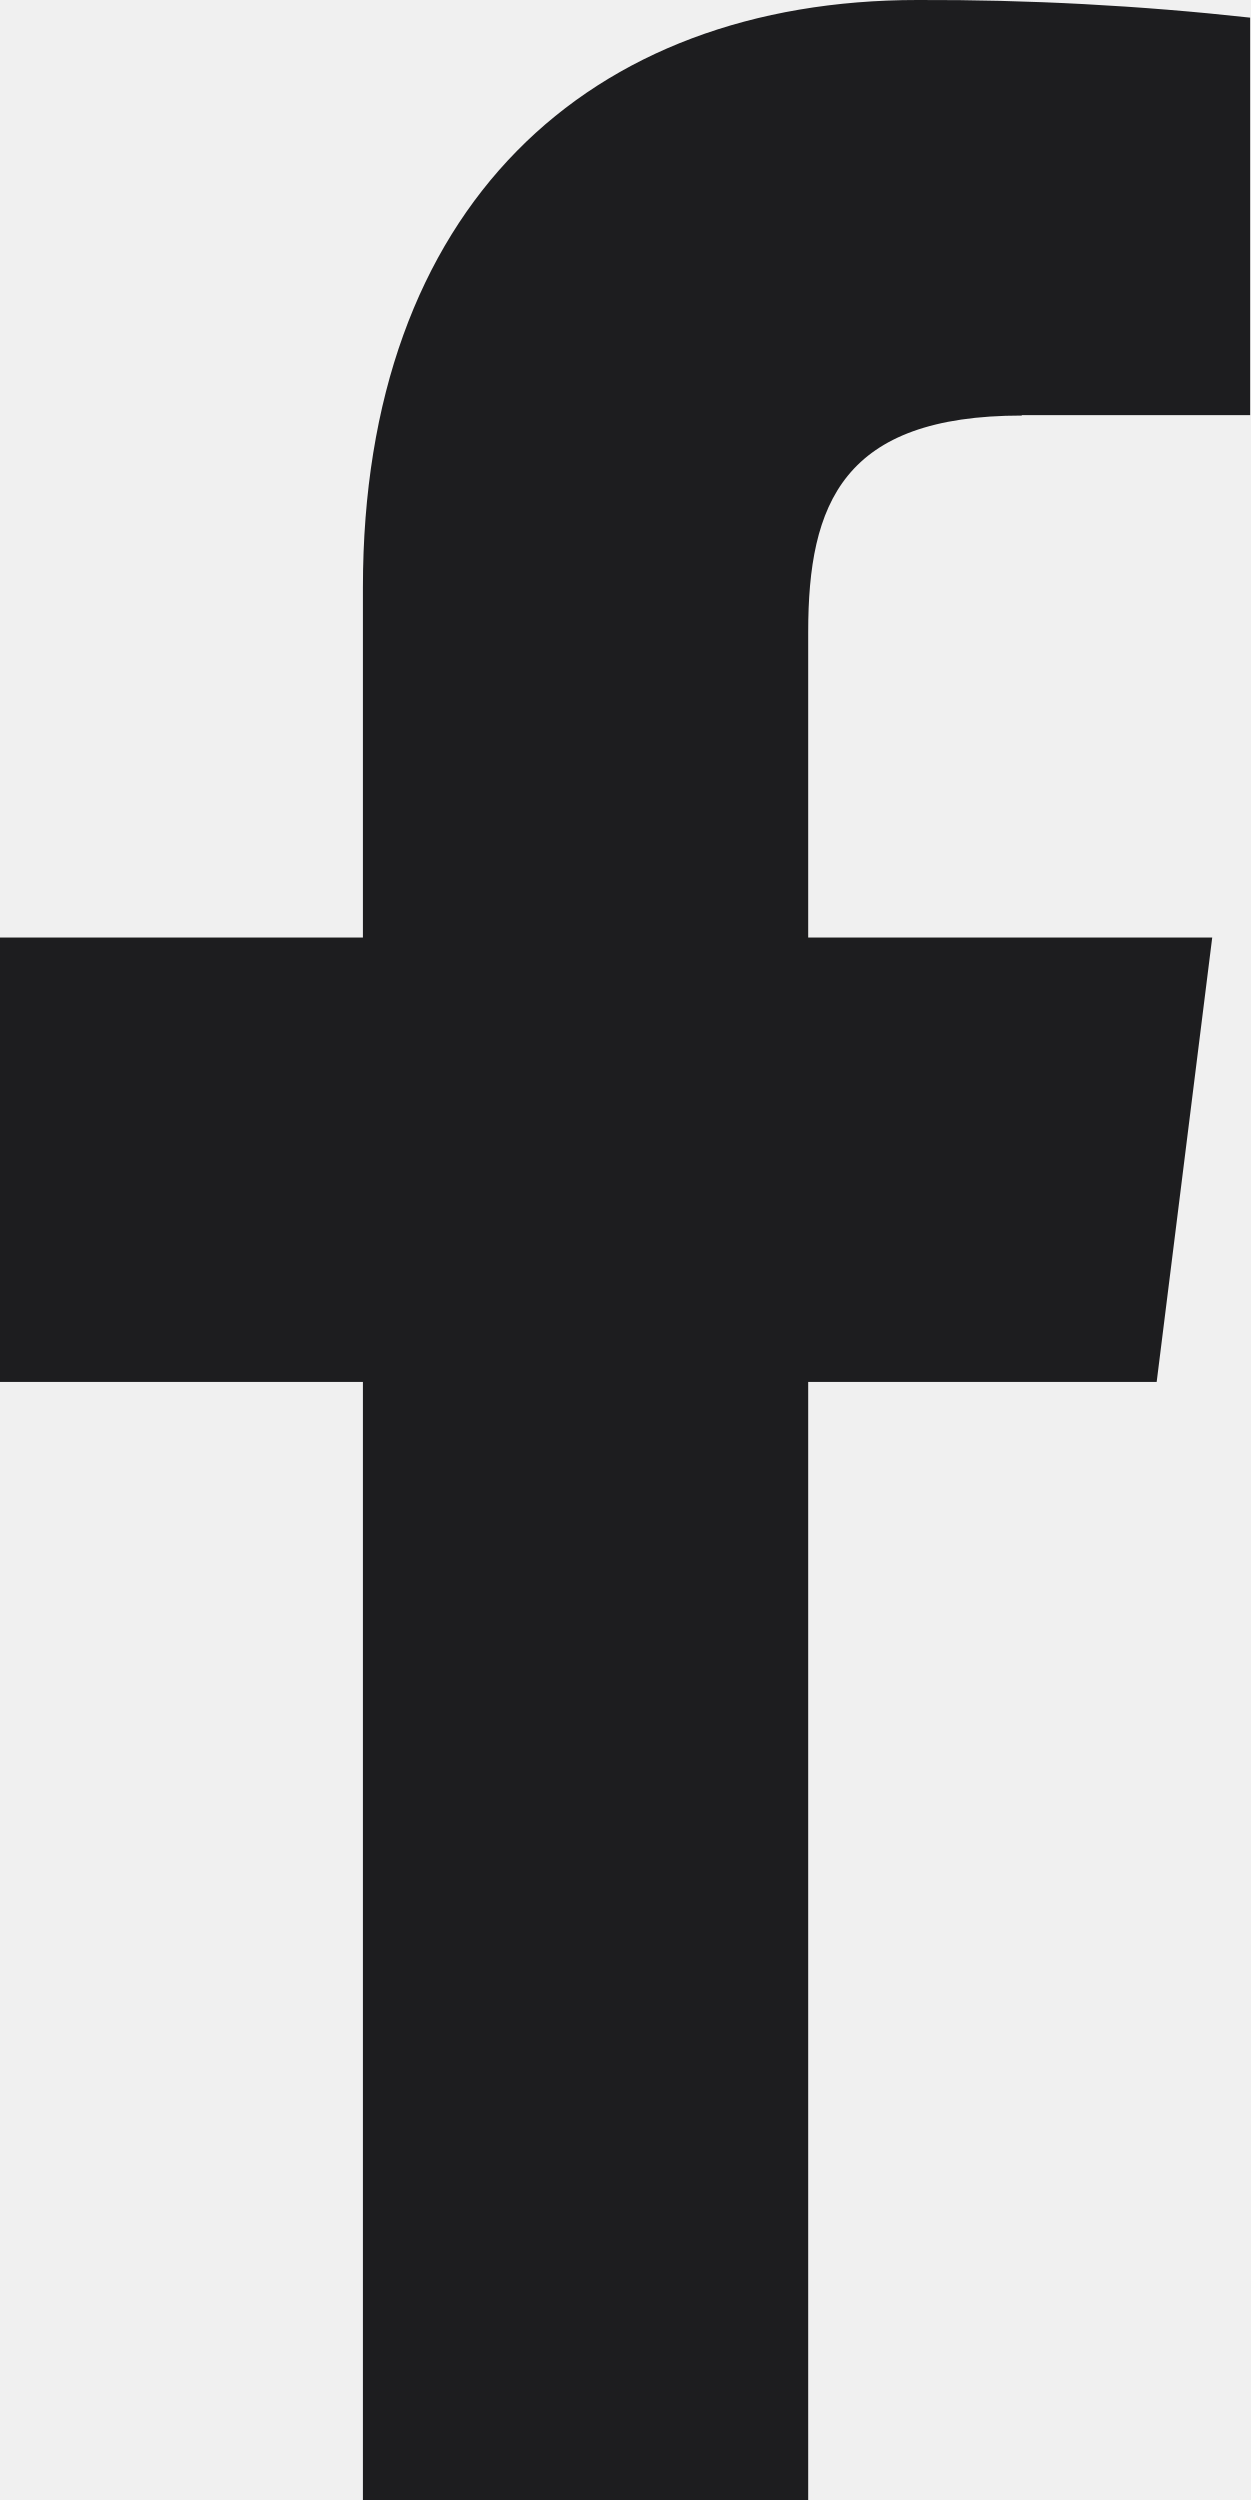
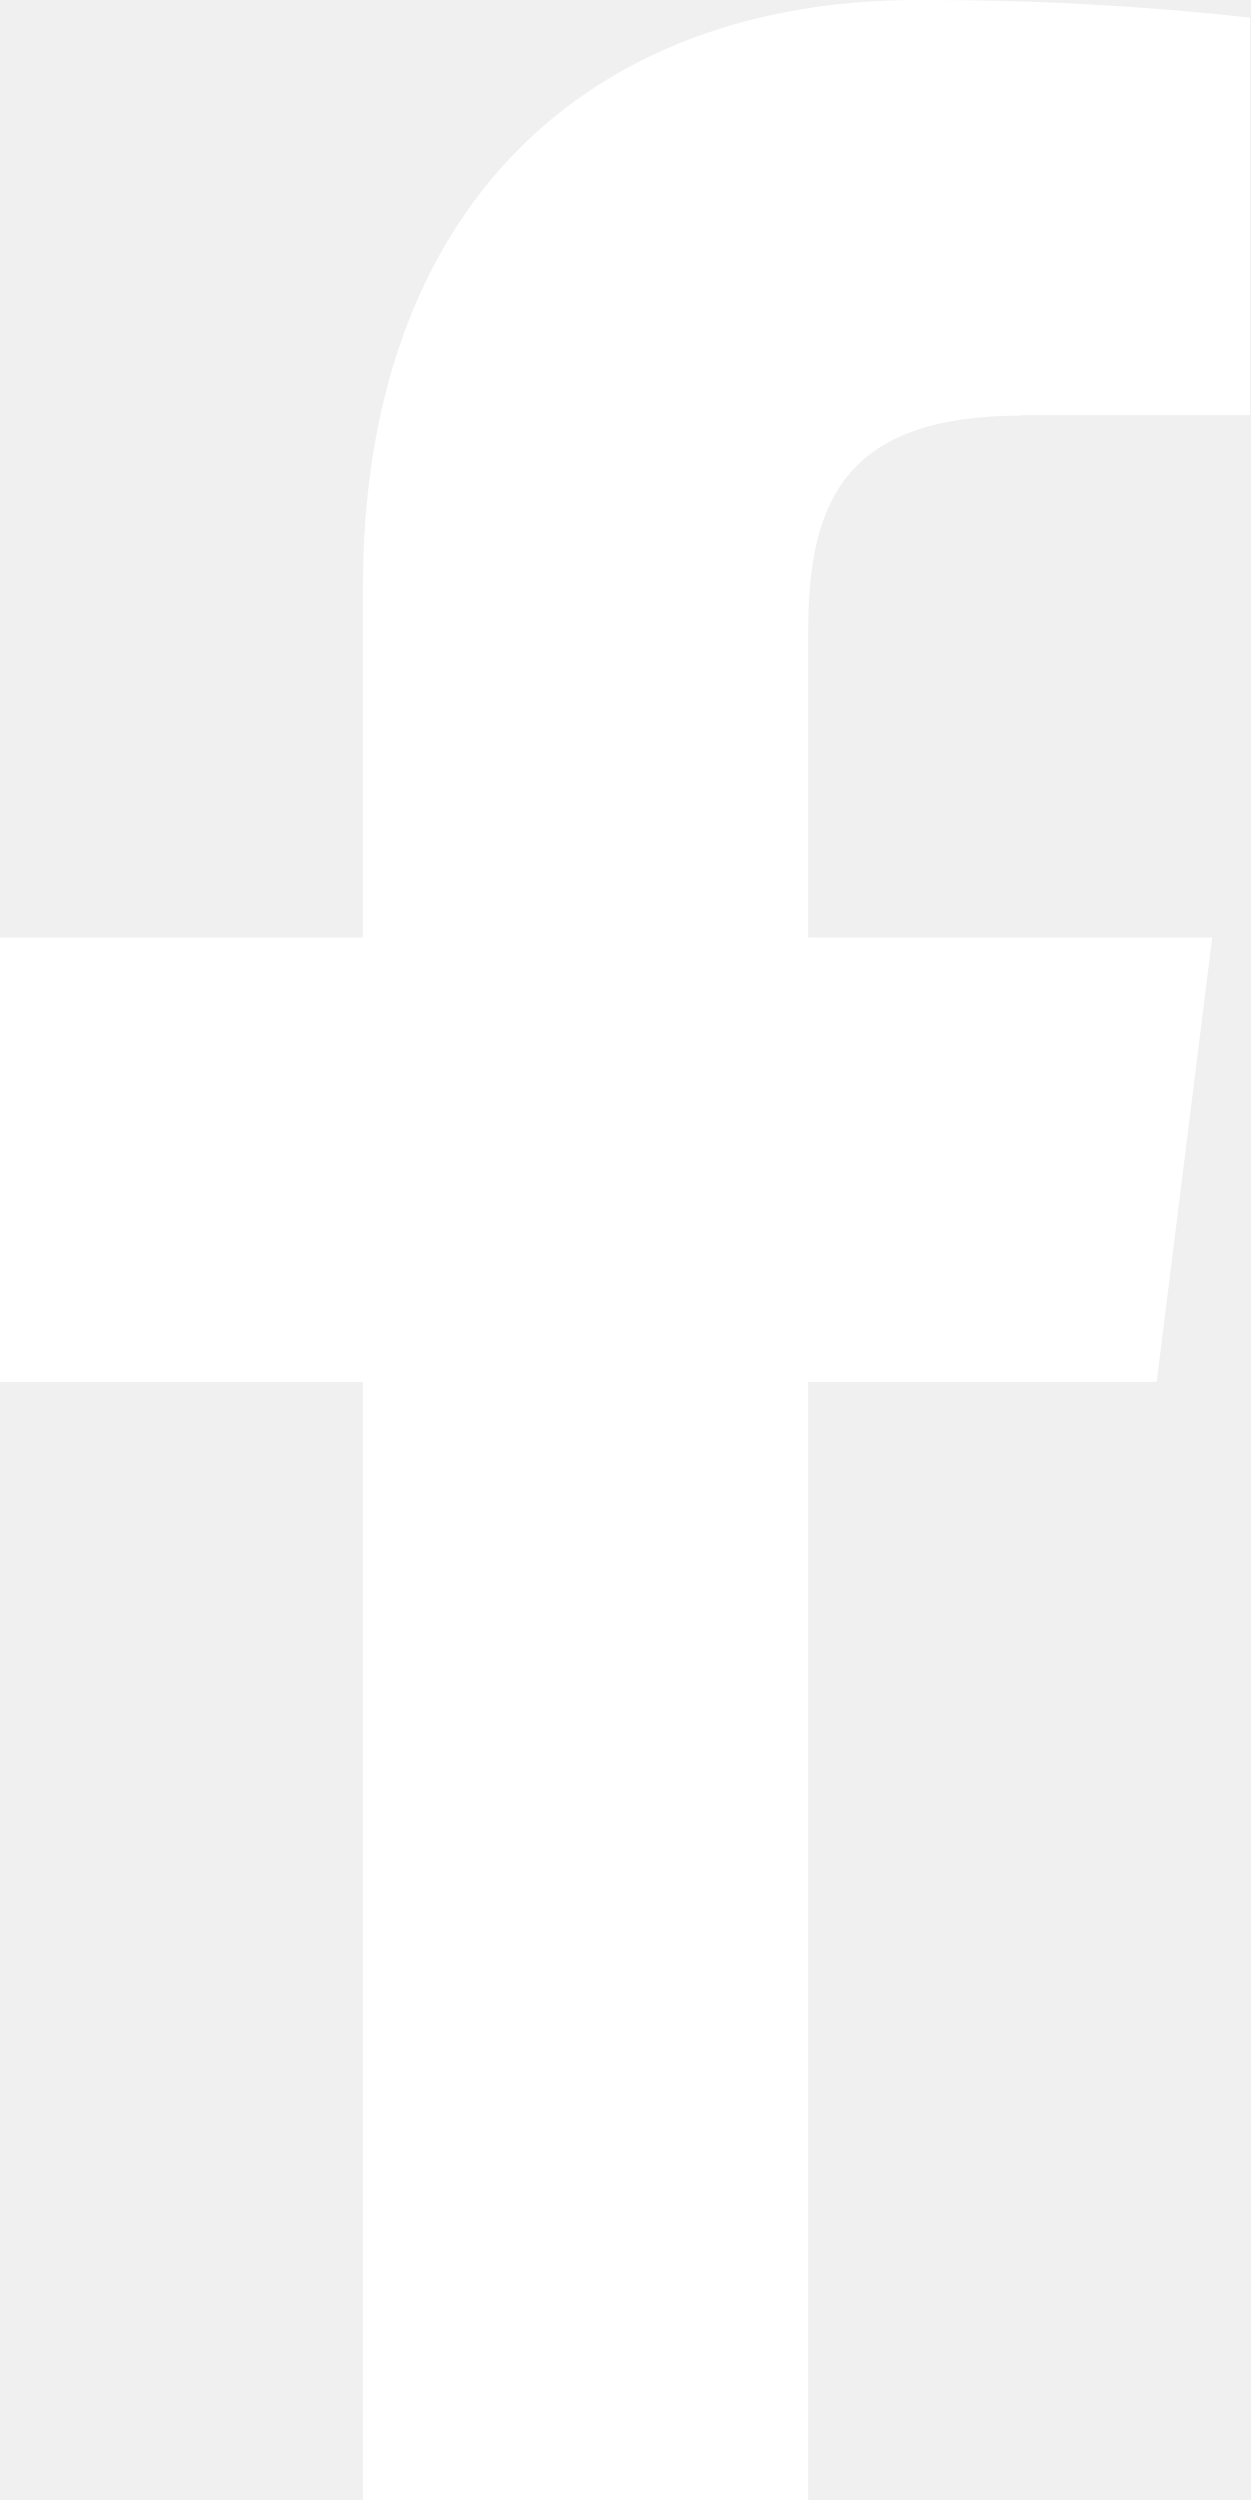
<svg xmlns="http://www.w3.org/2000/svg" width="9.001" height="18" viewBox="0 0 9.001 18">
-   <path id="facebook" d="M13.545,2.989h1.643V.127A21.219,21.219,0,0,0,12.794,0C10.424,0,8.8,1.49,8.8,4.229V6.75H6.187v3.2H8.8V18h3.206V9.95h2.509l.4-3.2H12.006v-2.2c0-.925.25-1.558,1.538-1.558Z" transform="translate(-6.187)" fill="#1d1d1f" />
+   <path id="facebook" d="M13.545,2.989h1.643V.127A21.219,21.219,0,0,0,12.794,0C10.424,0,8.8,1.49,8.8,4.229V6.75H6.187v3.2H8.8V18h3.206V9.95h2.509l.4-3.2H12.006v-2.2c0-.925.25-1.558,1.538-1.558Z" transform="translate(-6.187)" fill="#fff" />
</svg>
